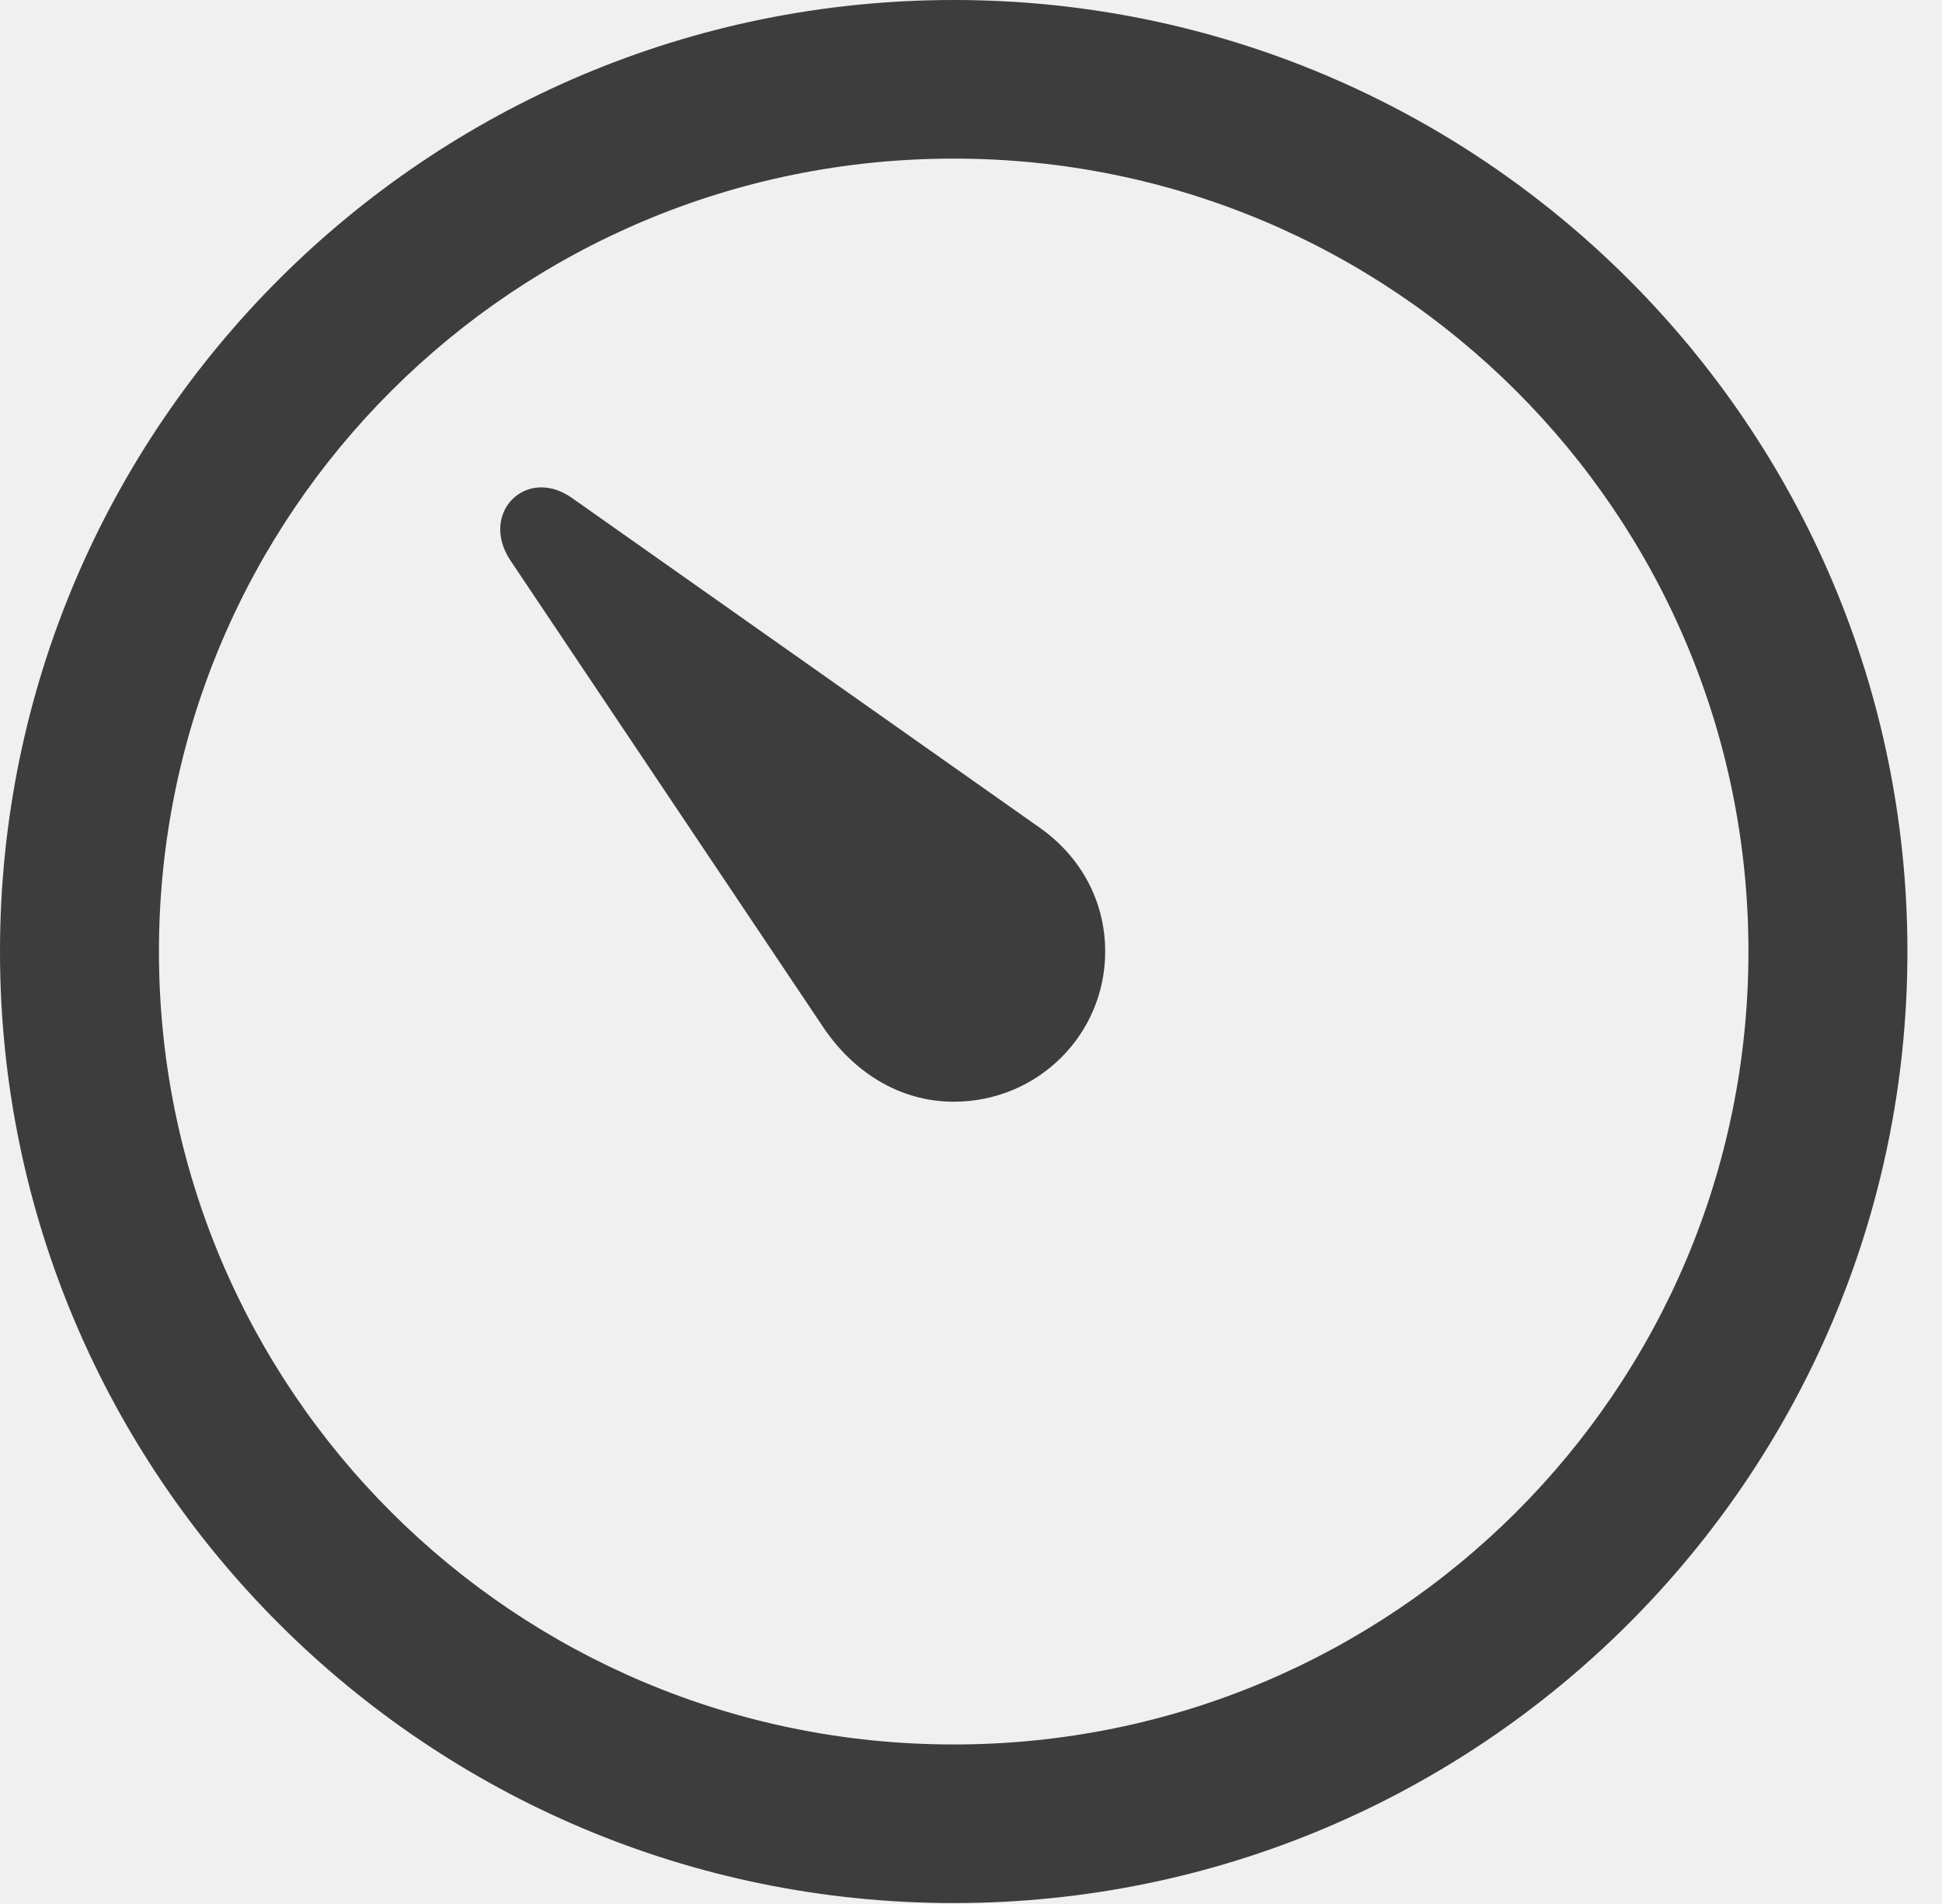
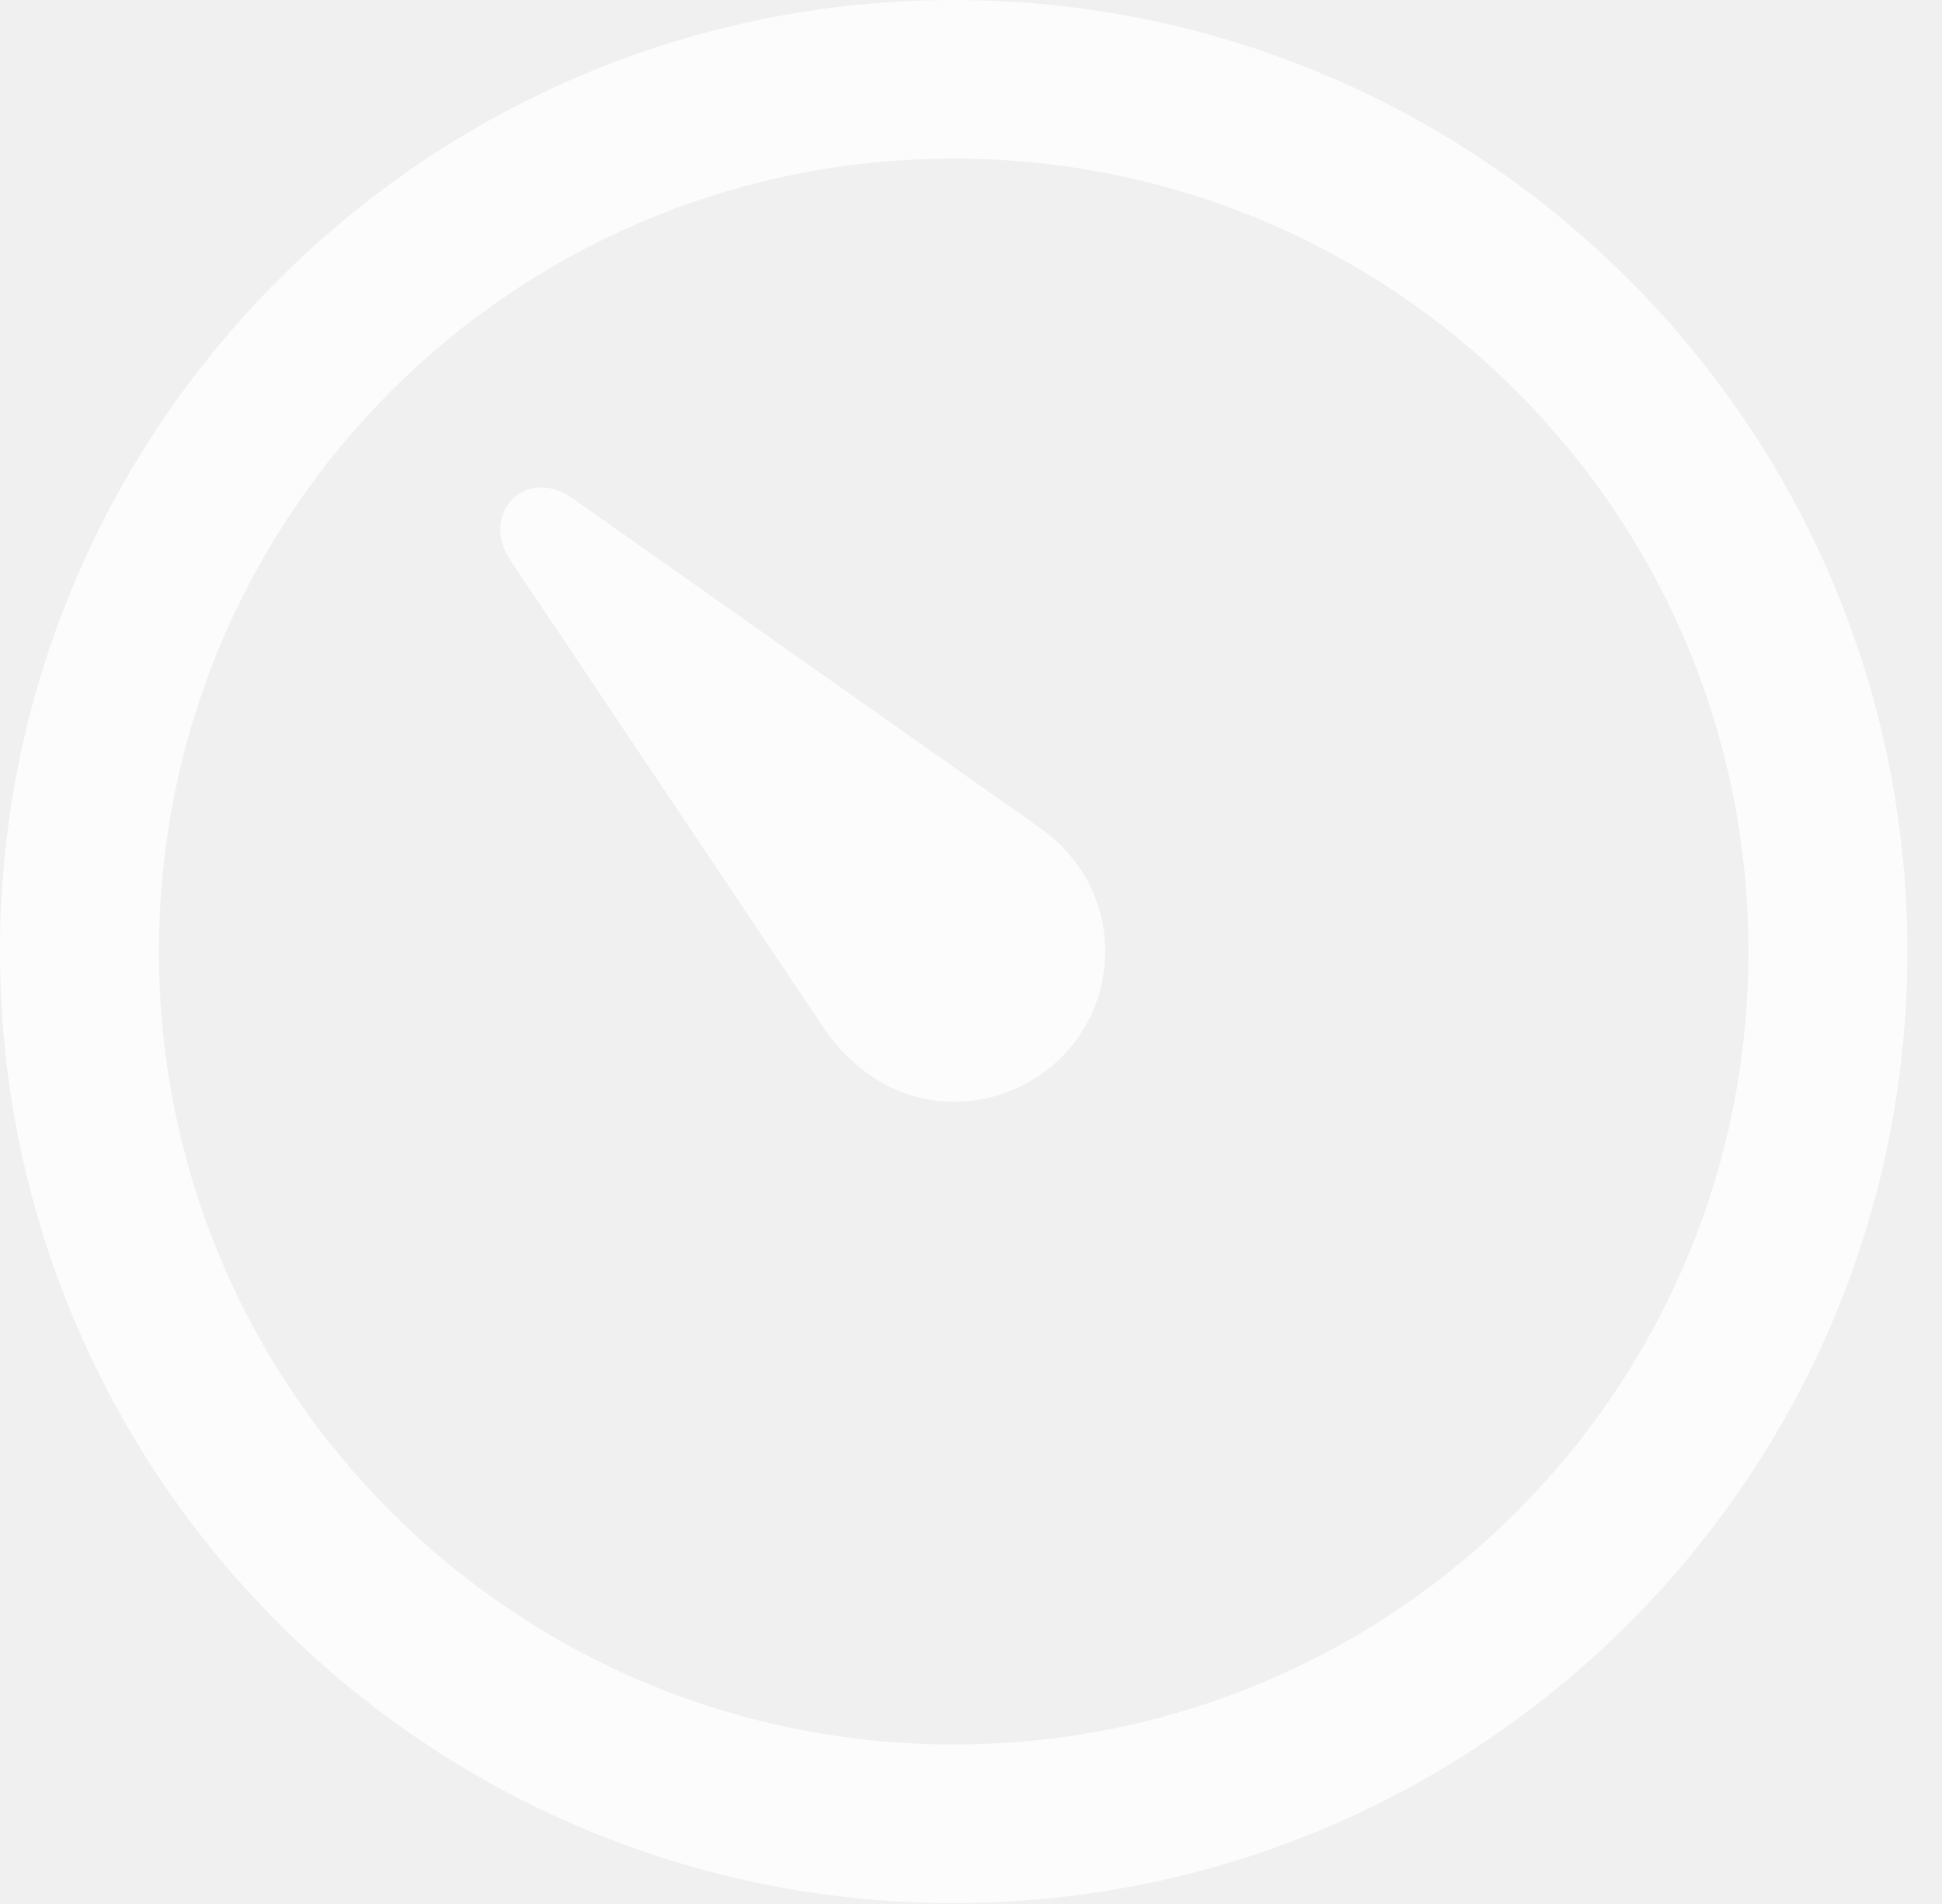
<svg xmlns="http://www.w3.org/2000/svg" width="51" height="50" viewBox="0 0 51 50" fill="none">
-   <g clip-path="url(#clip0_2168_1656)">
-     <path d="M25.046 49.976C38.87 49.976 50.092 38.78 50.092 24.988C50.092 11.195 38.87 0 25.046 0C11.222 0 0 11.195 0 24.988C0 38.78 11.222 49.976 25.046 49.976ZM25.046 45.811C13.505 45.811 4.174 36.502 4.174 24.988C4.174 13.474 13.505 4.165 25.046 4.165C36.587 4.165 45.917 13.474 45.917 24.988C45.917 36.502 36.587 45.811 25.046 45.811Z" fill="#1E1E1E" fill-opacity="0.85" />
-     <path d="M25.047 28.932C27.256 28.932 29.024 27.168 29.024 24.988C29.024 23.64 28.361 22.489 27.33 21.754L15.028 13.082C13.825 12.224 12.573 13.474 13.408 14.723L21.584 26.923C22.37 28.123 23.598 28.932 25.047 28.932Z" fill="#1E1E1E" fill-opacity="0.85" />
-   </g>
-   <defs>
-     <clipPath id="clip0_2168_1656">
-       <rect width="51" height="50" fill="white" />
-     </clipPath>
-   </defs>
+   <path d="M25.046 49.976C38.87 49.976 50.092 38.78 50.092 24.988C50.092 11.195 38.87 0 25.046 0C11.222 0 0 11.195 0 24.988C0 38.78 11.222 49.976 25.046 49.976ZM25.046 45.811C13.505 45.811 4.174 36.502 4.174 24.988C4.174 13.474 13.505 4.165 25.046 4.165C36.587 4.165 45.917 13.474 45.917 24.988C45.917 36.502 36.587 45.811 25.046 45.811Z" fill="white" fill-opacity="0.8" />
+   <path d="M25.047 28.932C27.256 28.932 29.024 27.168 29.024 24.988C29.024 23.64 28.361 22.489 27.33 21.754L15.028 13.082C13.825 12.224 12.573 13.474 13.408 14.723L21.584 26.923C22.37 28.123 23.598 28.932 25.047 28.932Z" fill="white" fill-opacity="0.8" />
</svg>
